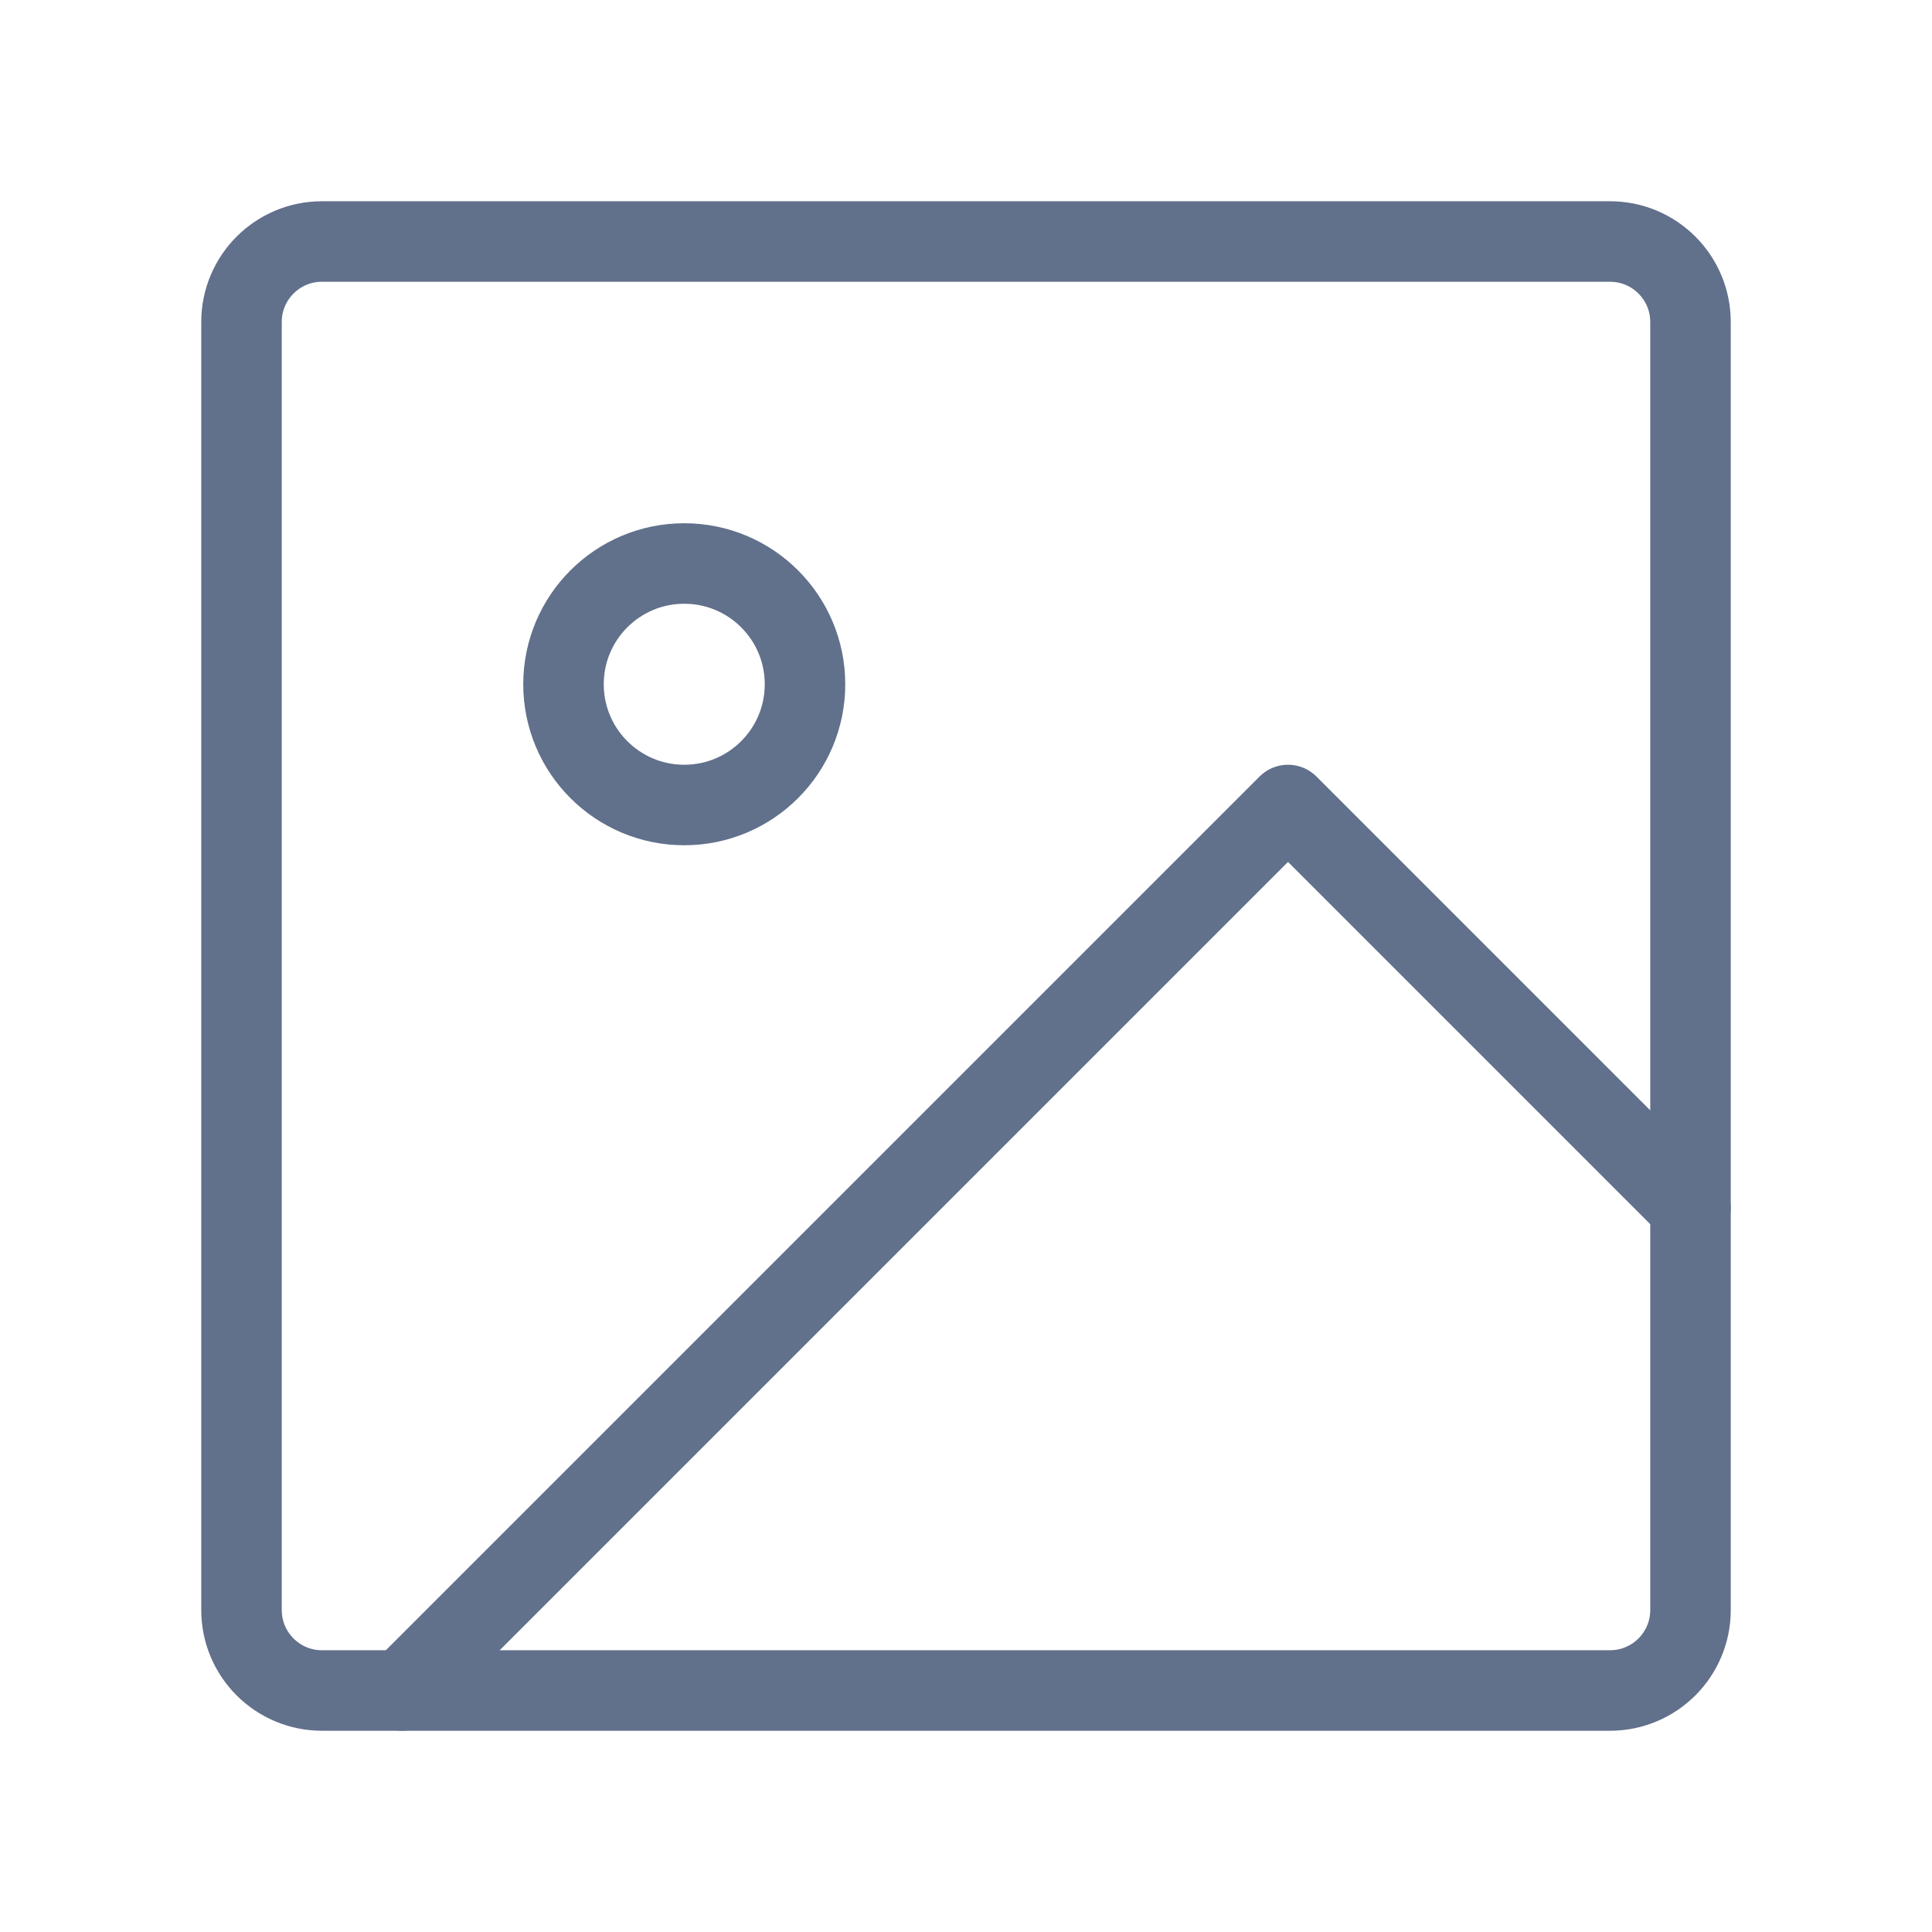
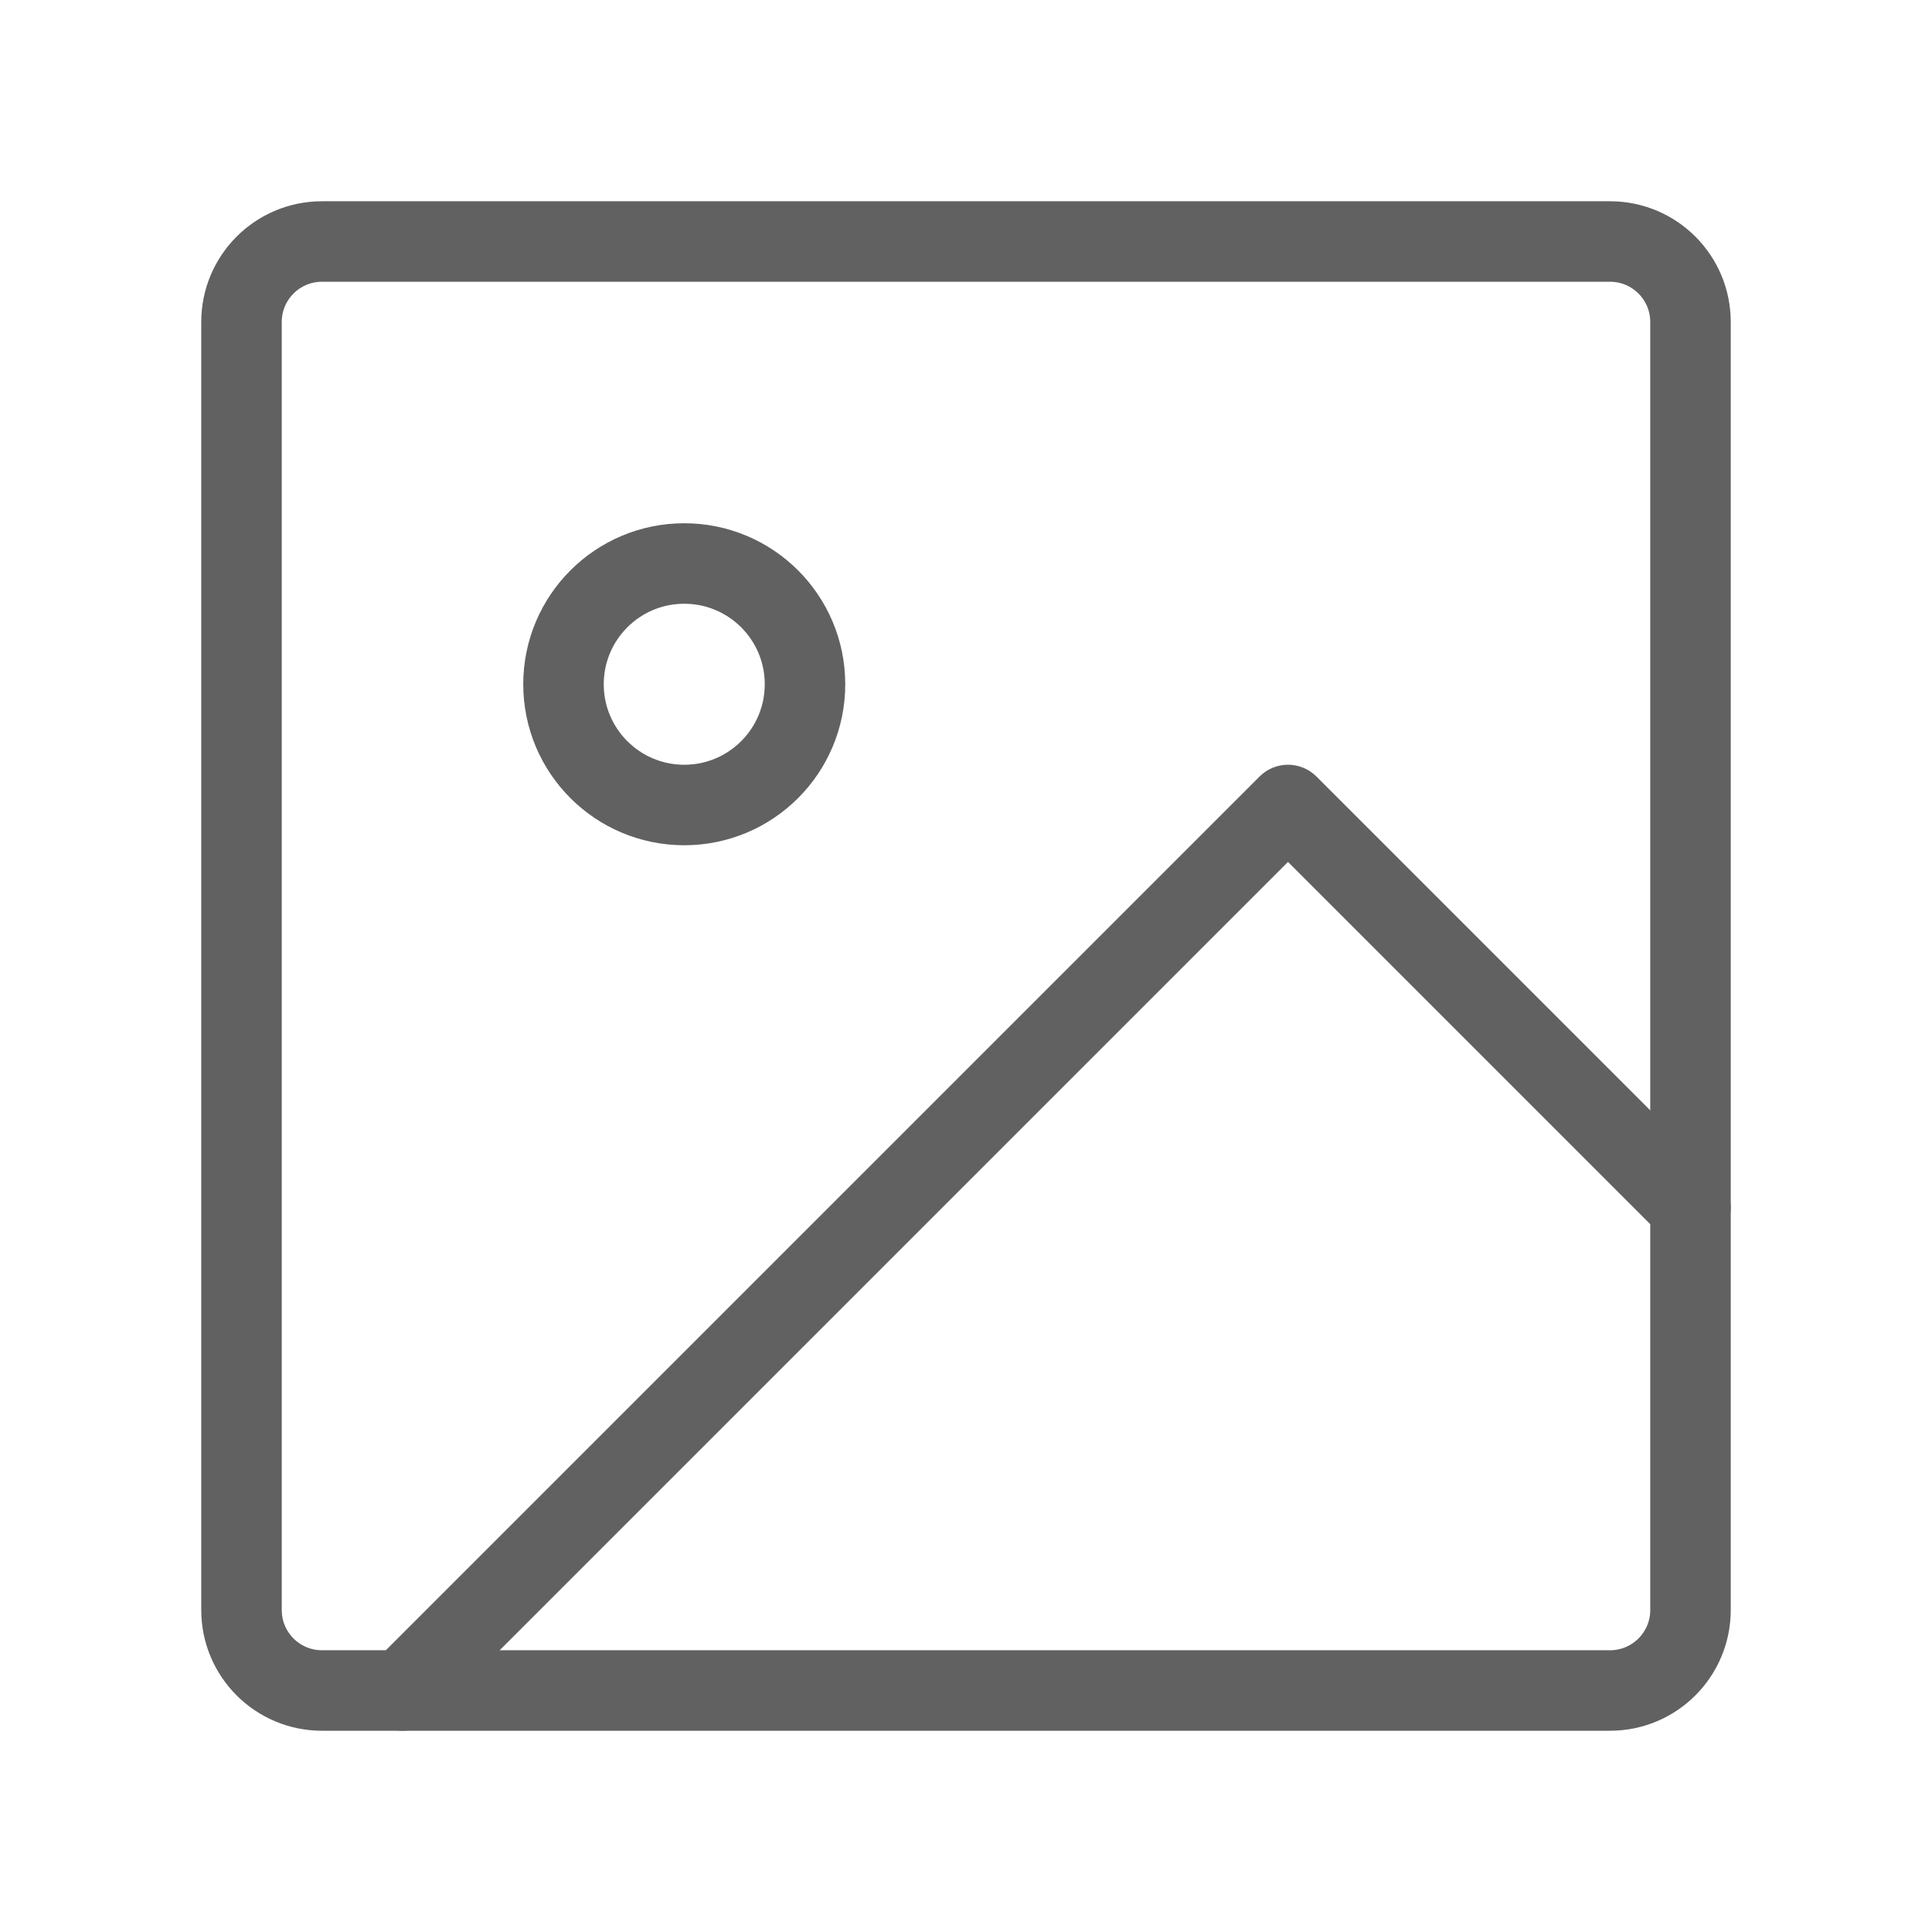
<svg xmlns="http://www.w3.org/2000/svg" width="48" height="48" viewBox="0 0 48 48" fill="none">
-   <path fill-rule="evenodd" clip-rule="evenodd" d="M6 8C6 6.895 6.895 6 8 6H40C41.105 6 42 6.895 42 8V40C42 41.105 41.105 42 40 42H8C6.895 42 6 41.105 6 40V8Z" stroke="#61708B" stroke-width="2" stroke-linecap="round" stroke-linejoin="round" />
-   <path fill-rule="evenodd" clip-rule="evenodd" d="M17 20C18.657 20 20 18.657 20 17C20 15.343 18.657 14 17 14C15.343 14 14 15.343 14 17C14 18.657 15.343 20 17 20Z" stroke="#61708B" stroke-width="2" stroke-linecap="round" stroke-linejoin="round" />
-   <path d="M42 30L32 20L10 42" stroke="#61708B" stroke-width="2" stroke-linecap="round" stroke-linejoin="round" />
+   <path fill-rule="evenodd" clip-rule="evenodd" d="M6 8C6 6.895 6.895 6 8 6H40C41.105 6 42 6.895 42 8V40C42 41.105 41.105 42 40 42H8C6.895 42 6 41.105 6 40V8Z" stroke="#616161" stroke-width="2" stroke-linecap="round" stroke-linejoin="round" />
+   <path fill-rule="evenodd" clip-rule="evenodd" d="M17 20C18.657 20 20 18.657 20 17C20 15.343 18.657 14 17 14C15.343 14 14 15.343 14 17C14 18.657 15.343 20 17 20Z" stroke="#616161" stroke-width="2" stroke-linecap="round" stroke-linejoin="round" />
+   <path d="M42 30L32 20L10 42" stroke="#616161" stroke-width="2" stroke-linecap="round" stroke-linejoin="round" />
</svg>
